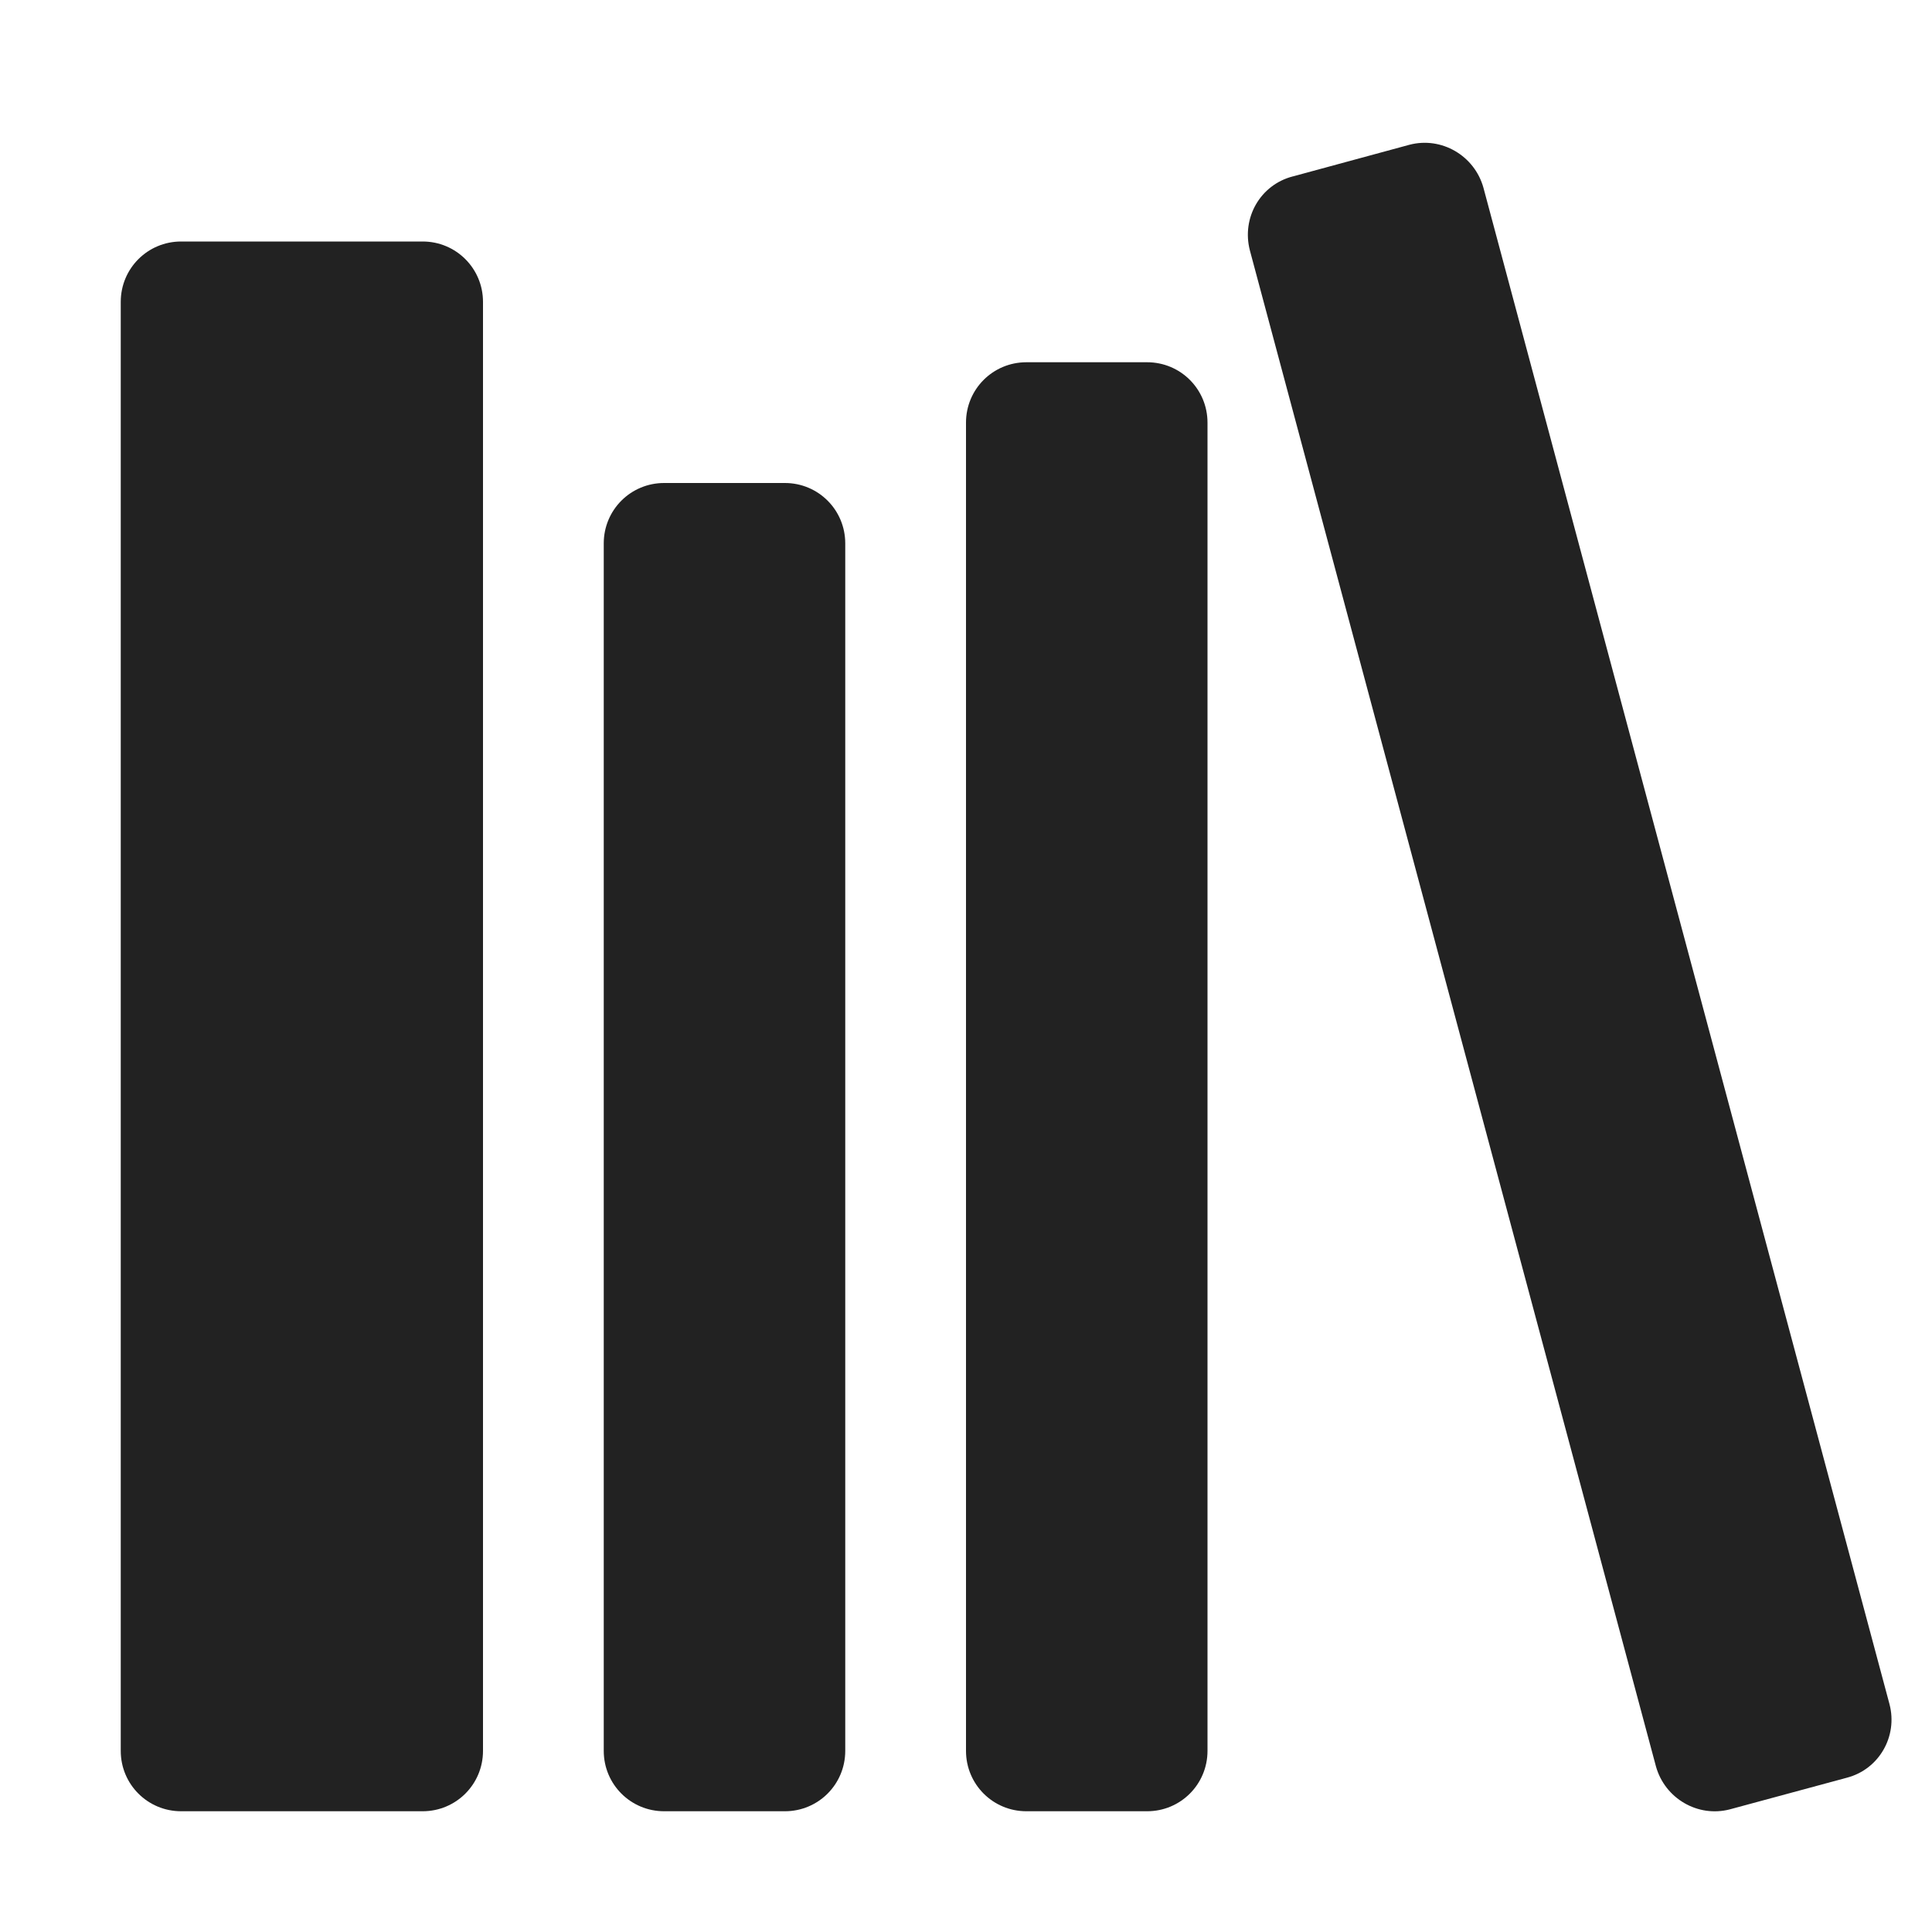
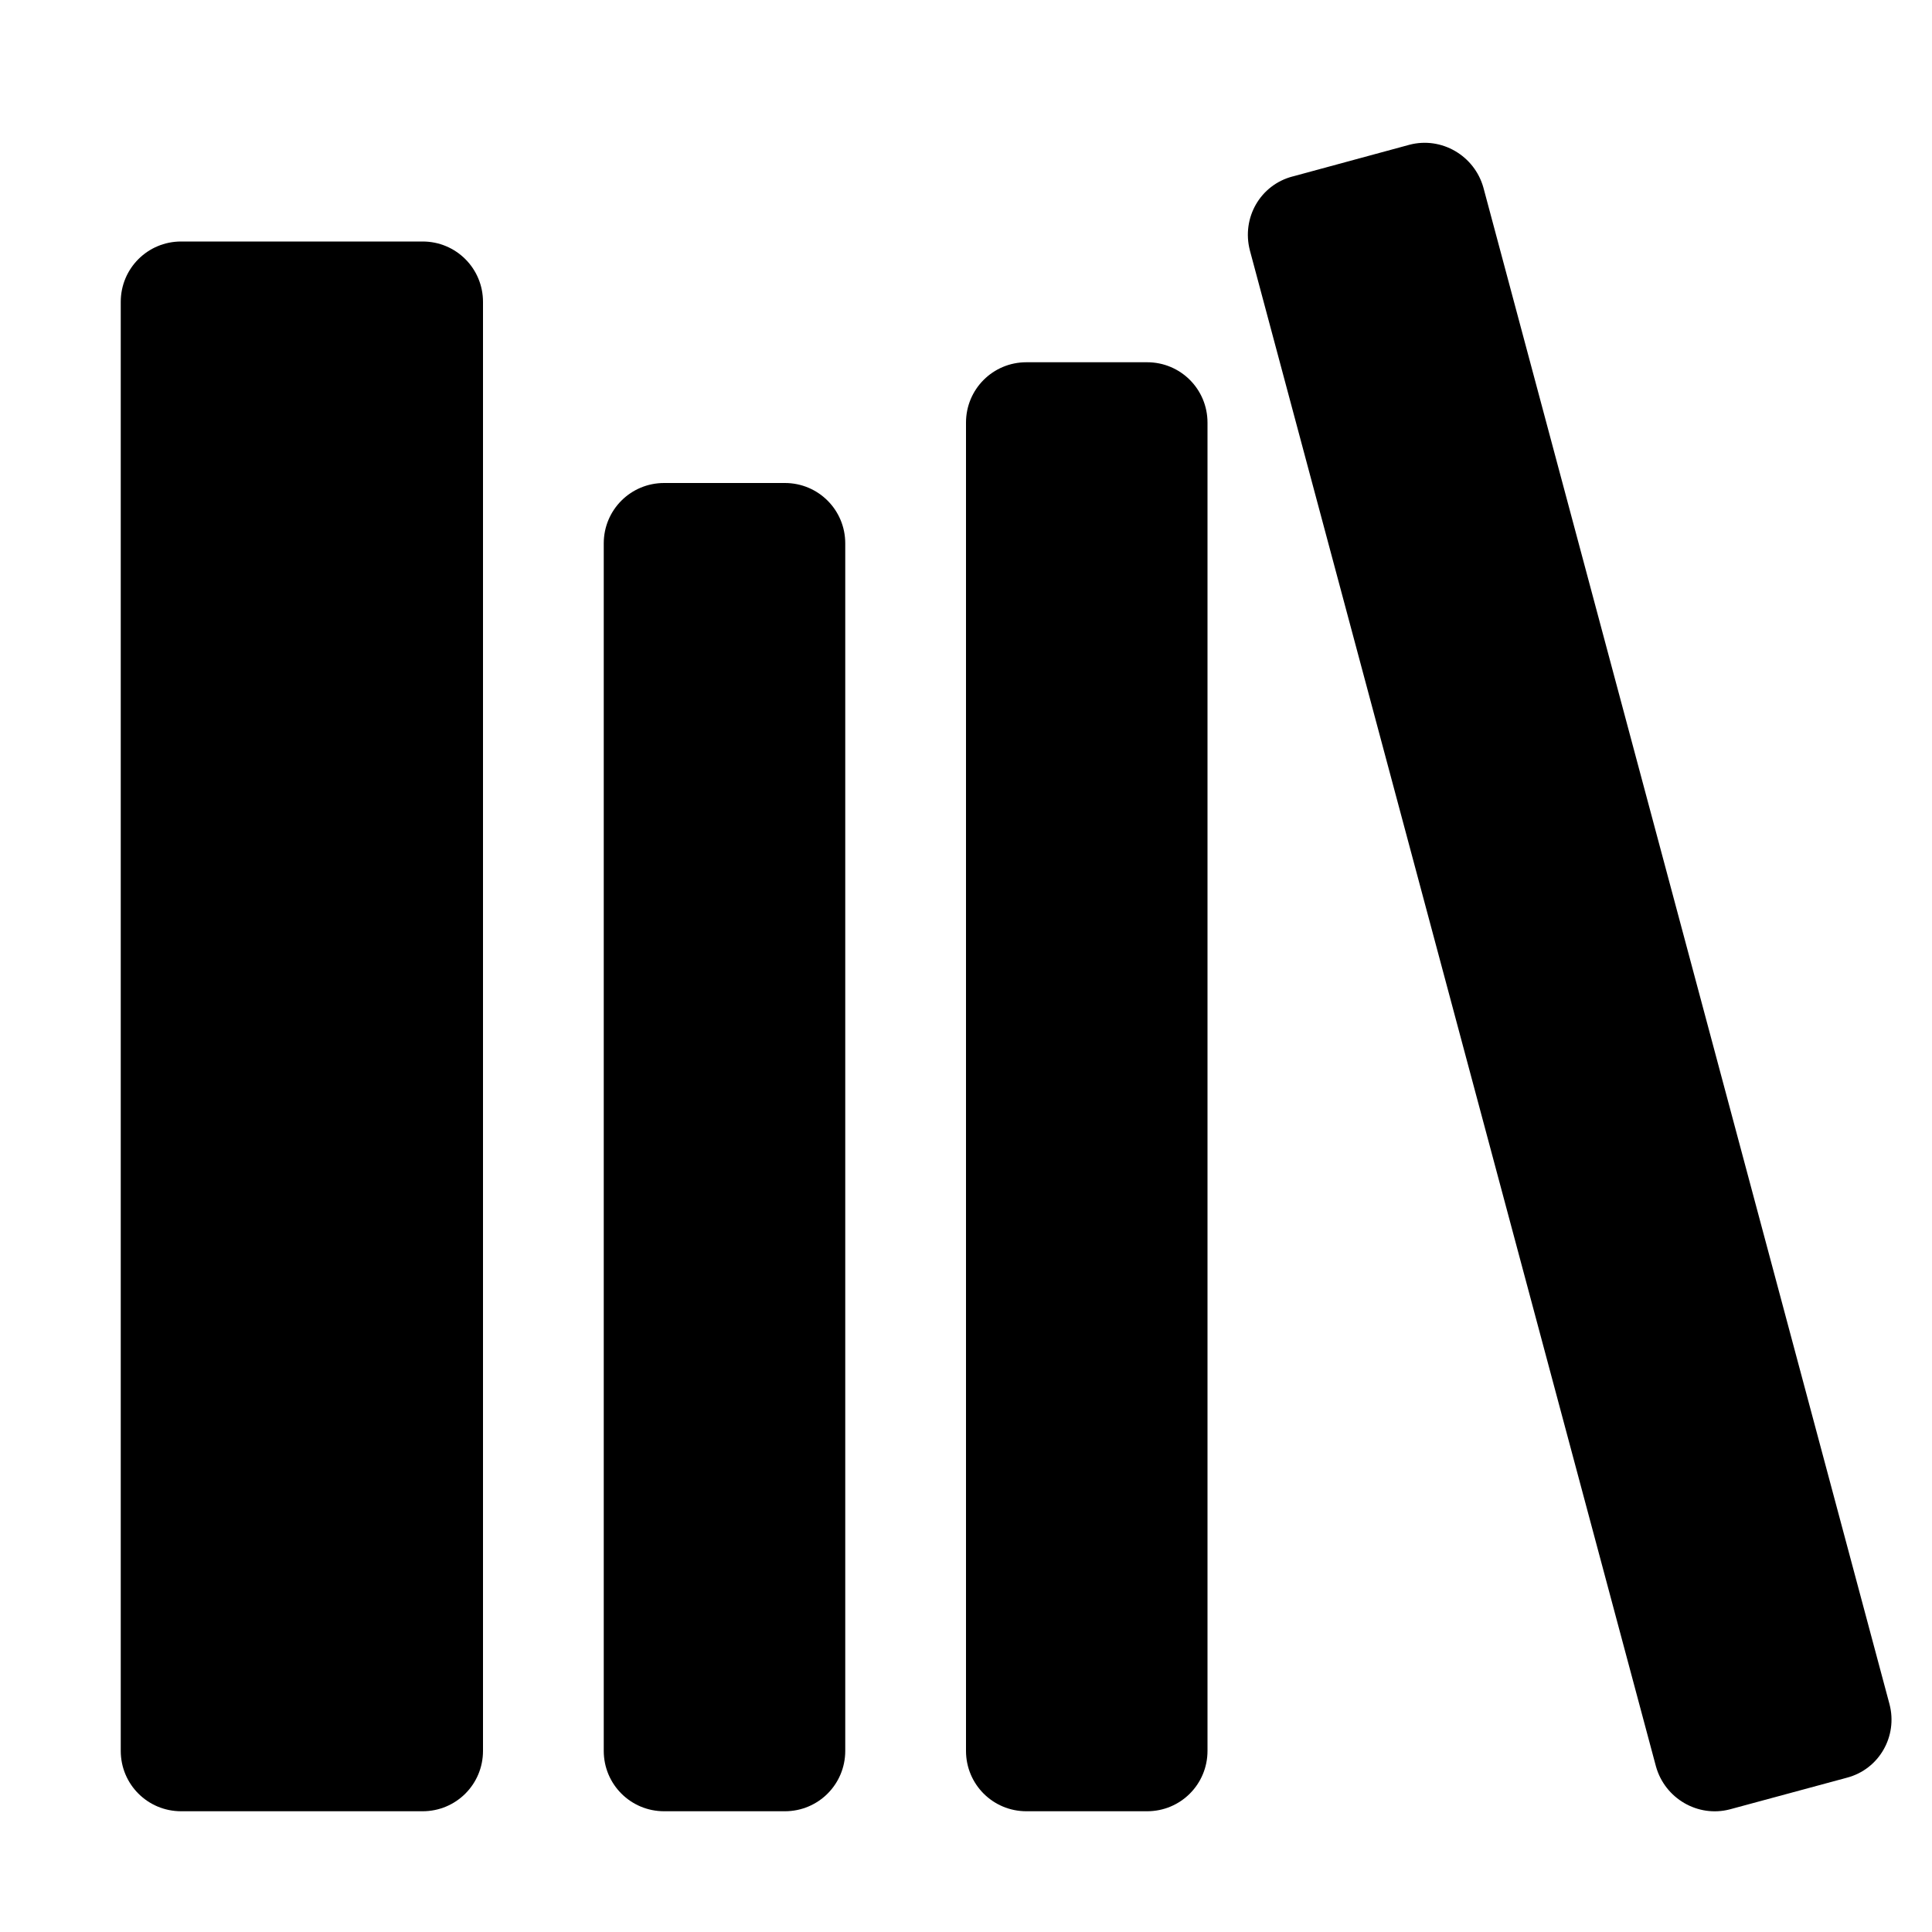
<svg xmlns="http://www.w3.org/2000/svg" height="16px" viewBox="0 0 16 16" width="16px">
-   <g fill="#222222">
-     <path d="m 1.5 2 h 2 c 0.277 0 0.5 0.223 0.5 0.5 v 12 c 0 0.277 -0.223 0.5 -0.5 0.5 h -2 c -0.277 0 -0.5 -0.223 -0.5 -0.5 v -12 c 0 -0.277 0.223 -0.5 0.5 -0.5 z m 0 0" />
-     <path d="m 5.5 4 h 1 c 0.277 0 0.5 0.223 0.5 0.5 v 10 c 0 0.277 -0.223 0.5 -0.5 0.5 h -1 c -0.277 0 -0.5 -0.223 -0.5 -0.5 v -10 c 0 -0.277 0.223 -0.5 0.5 -0.5 z m 0 0" />
-     <path d="m 8.5 3 h 1 c 0.277 0 0.5 0.223 0.5 0.5 v 11 c 0 0.277 -0.223 0.5 -0.5 0.5 h -1 c -0.277 0 -0.5 -0.223 -0.5 -0.5 v -11 c 0 -0.277 0.223 -0.5 0.5 -0.5 z m 0 0" />
-     <path d="m 10.707 1.461 l 0.965 -0.262 c 0.266 -0.07 0.539 0.09 0.613 0.355 l 3.363 12.559 c 0.07 0.266 -0.086 0.539 -0.352 0.609 l -0.969 0.262 c -0.266 0.07 -0.539 -0.09 -0.613 -0.355 l -3.363 -12.555 c -0.07 -0.27 0.086 -0.543 0.355 -0.613 z m 0 0" />
-   </g>
+   <path d="m 1.5 2 h 2 c 0.277 0 0.5 0.223 0.5 0.5 v 12 c 0 0.277 -0.223 0.5 -0.5 0.5 h -2 c -0.277 0 -0.5 -0.223 -0.5 -0.5 v -12 c 0 -0.277 0.223 -0.5 0.5 -0.5 z m 0 0" />
+   <path d="m 5.5 4 h 1 c 0.277 0 0.5 0.223 0.5 0.5 v 10 c 0 0.277 -0.223 0.5 -0.5 0.5 h -1 c -0.277 0 -0.5 -0.223 -0.5 -0.5 v -10 c 0 -0.277 0.223 -0.5 0.5 -0.5 z m 0 0" />
+   <path d="m 8.5 3 h 1 c 0.277 0 0.5 0.223 0.5 0.5 v 11 c 0 0.277 -0.223 0.5 -0.5 0.5 h -1 c -0.277 0 -0.5 -0.223 -0.5 -0.5 v -11 c 0 -0.277 0.223 -0.5 0.5 -0.5 z m 0 0" />
+   <path d="m 10.707 1.461 l 0.965 -0.262 c 0.266 -0.07 0.539 0.09 0.613 0.355 l 3.363 12.559 c 0.07 0.266 -0.086 0.539 -0.352 0.609 l -0.969 0.262 c -0.266 0.07 -0.539 -0.09 -0.613 -0.355 l -3.363 -12.555 c -0.07 -0.27 0.086 -0.543 0.355 -0.613 z m 0 0" />
</svg>
